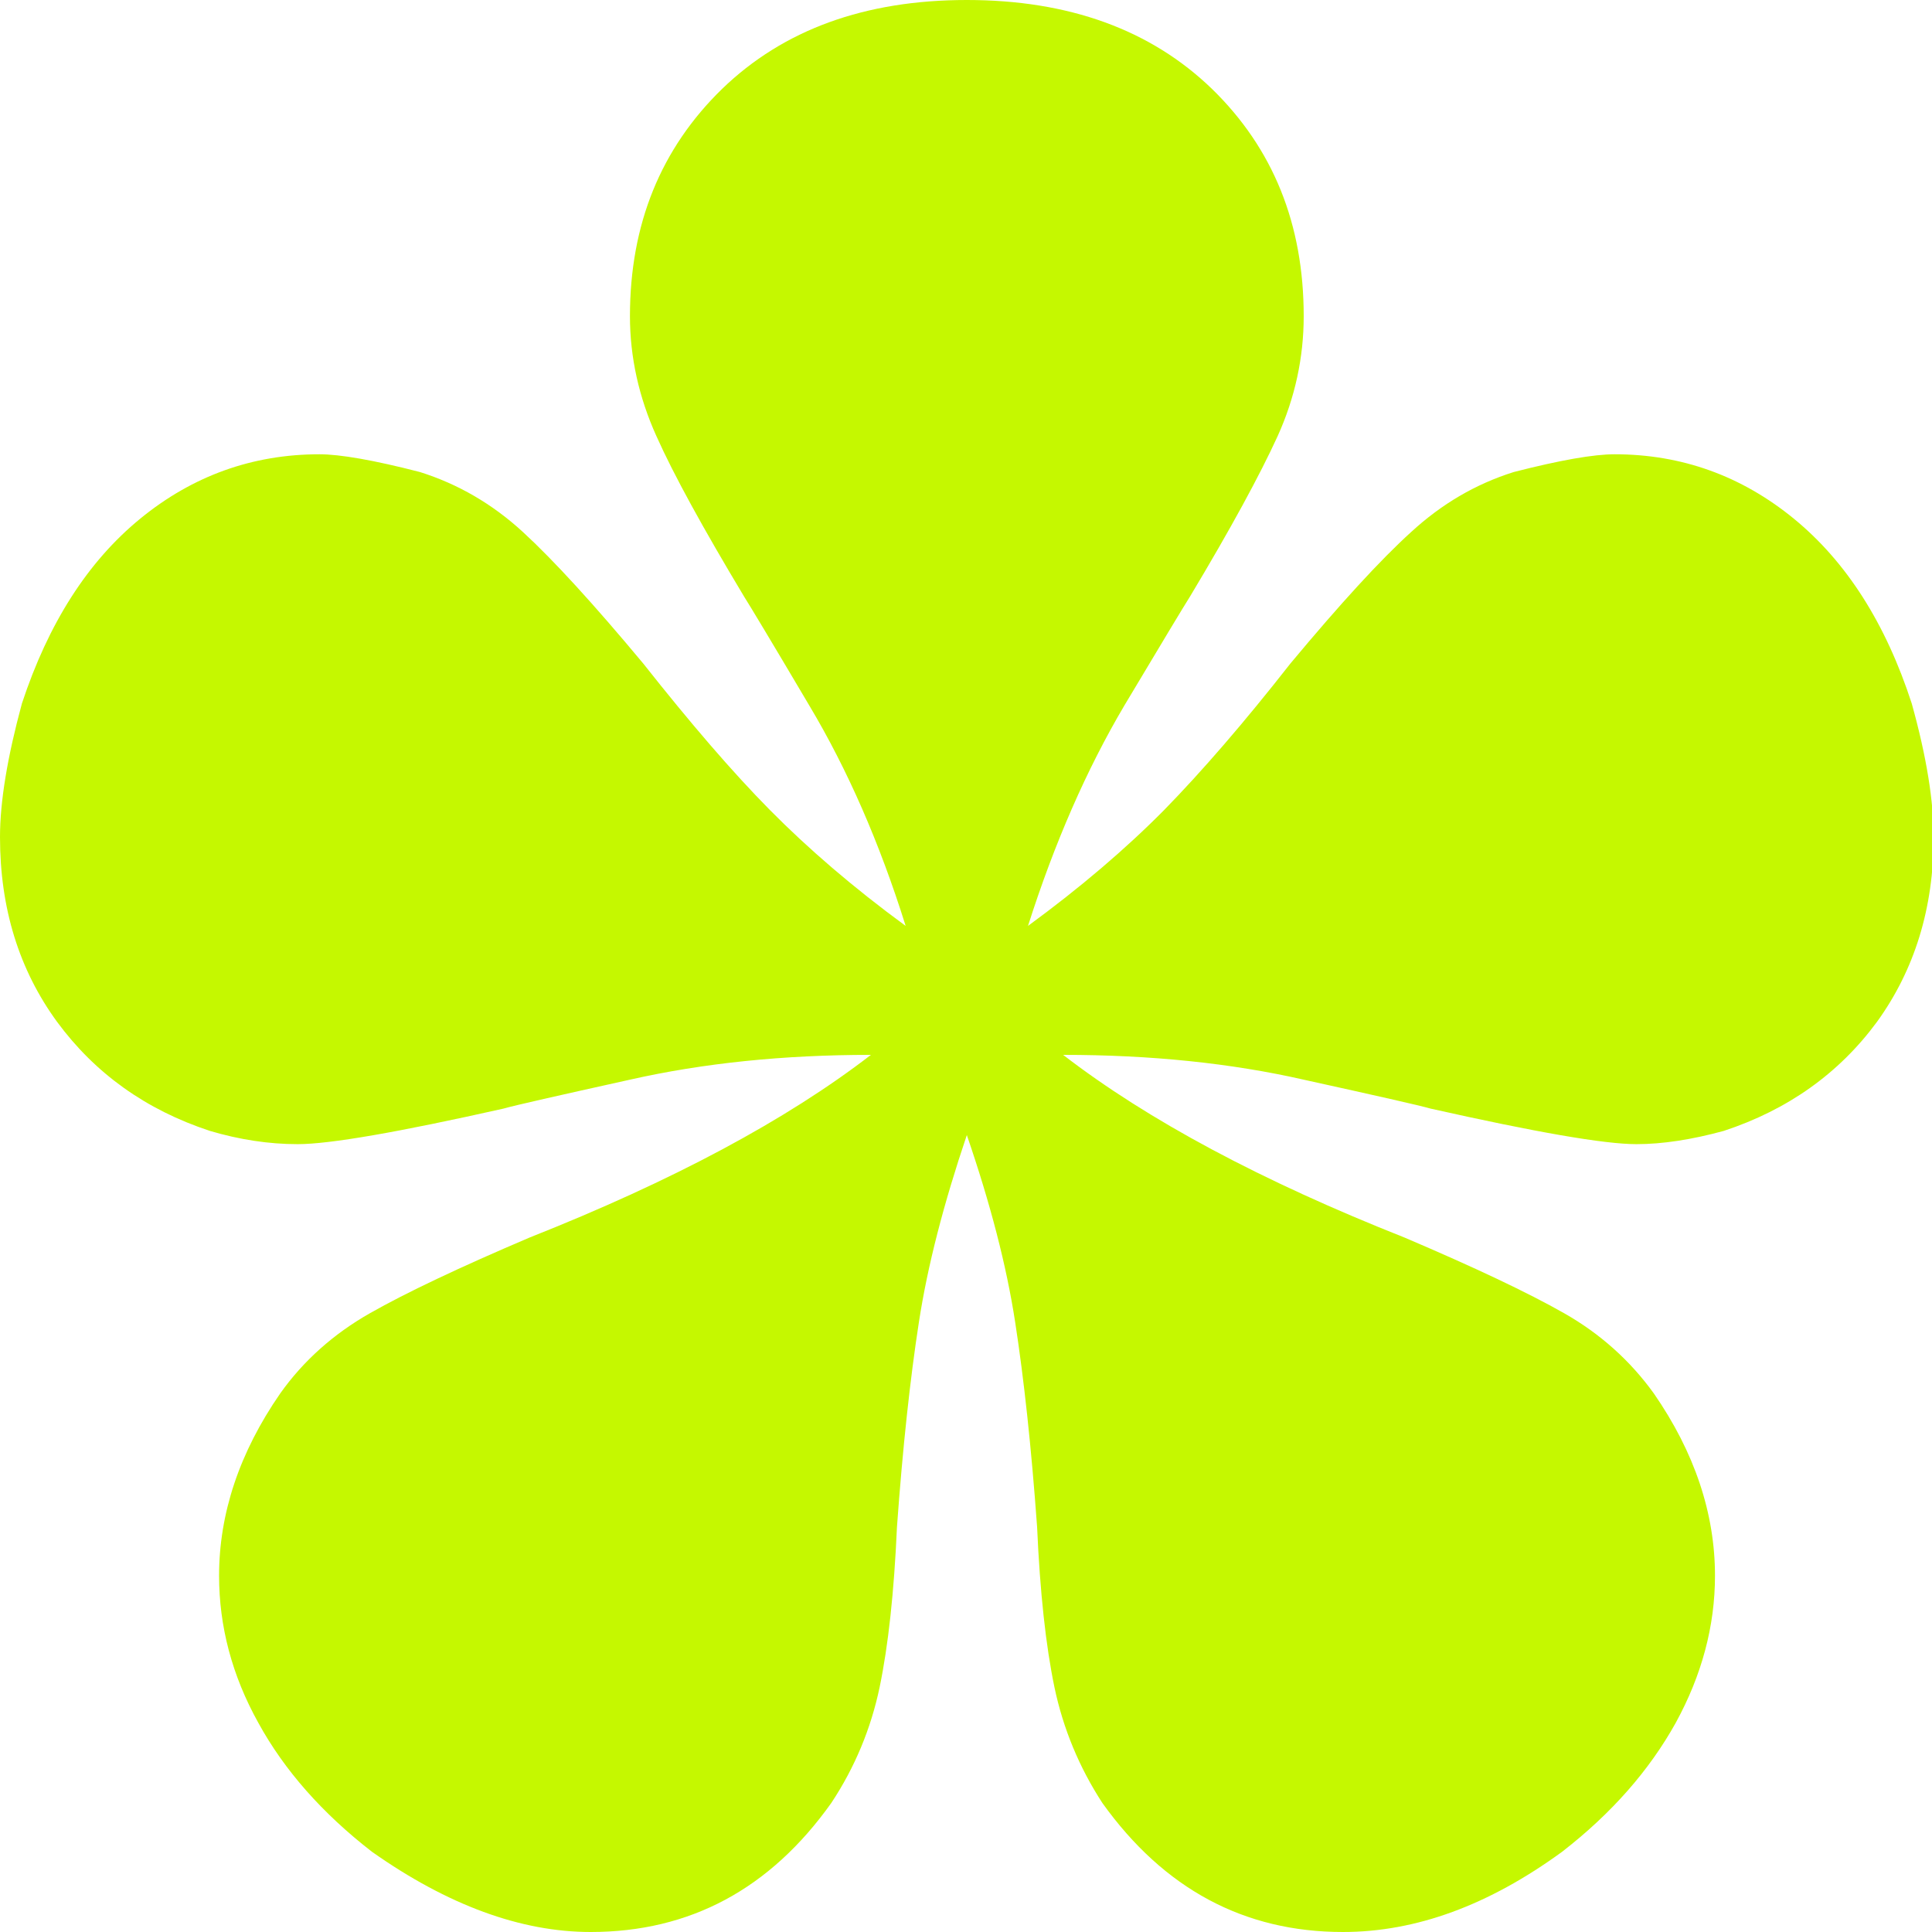
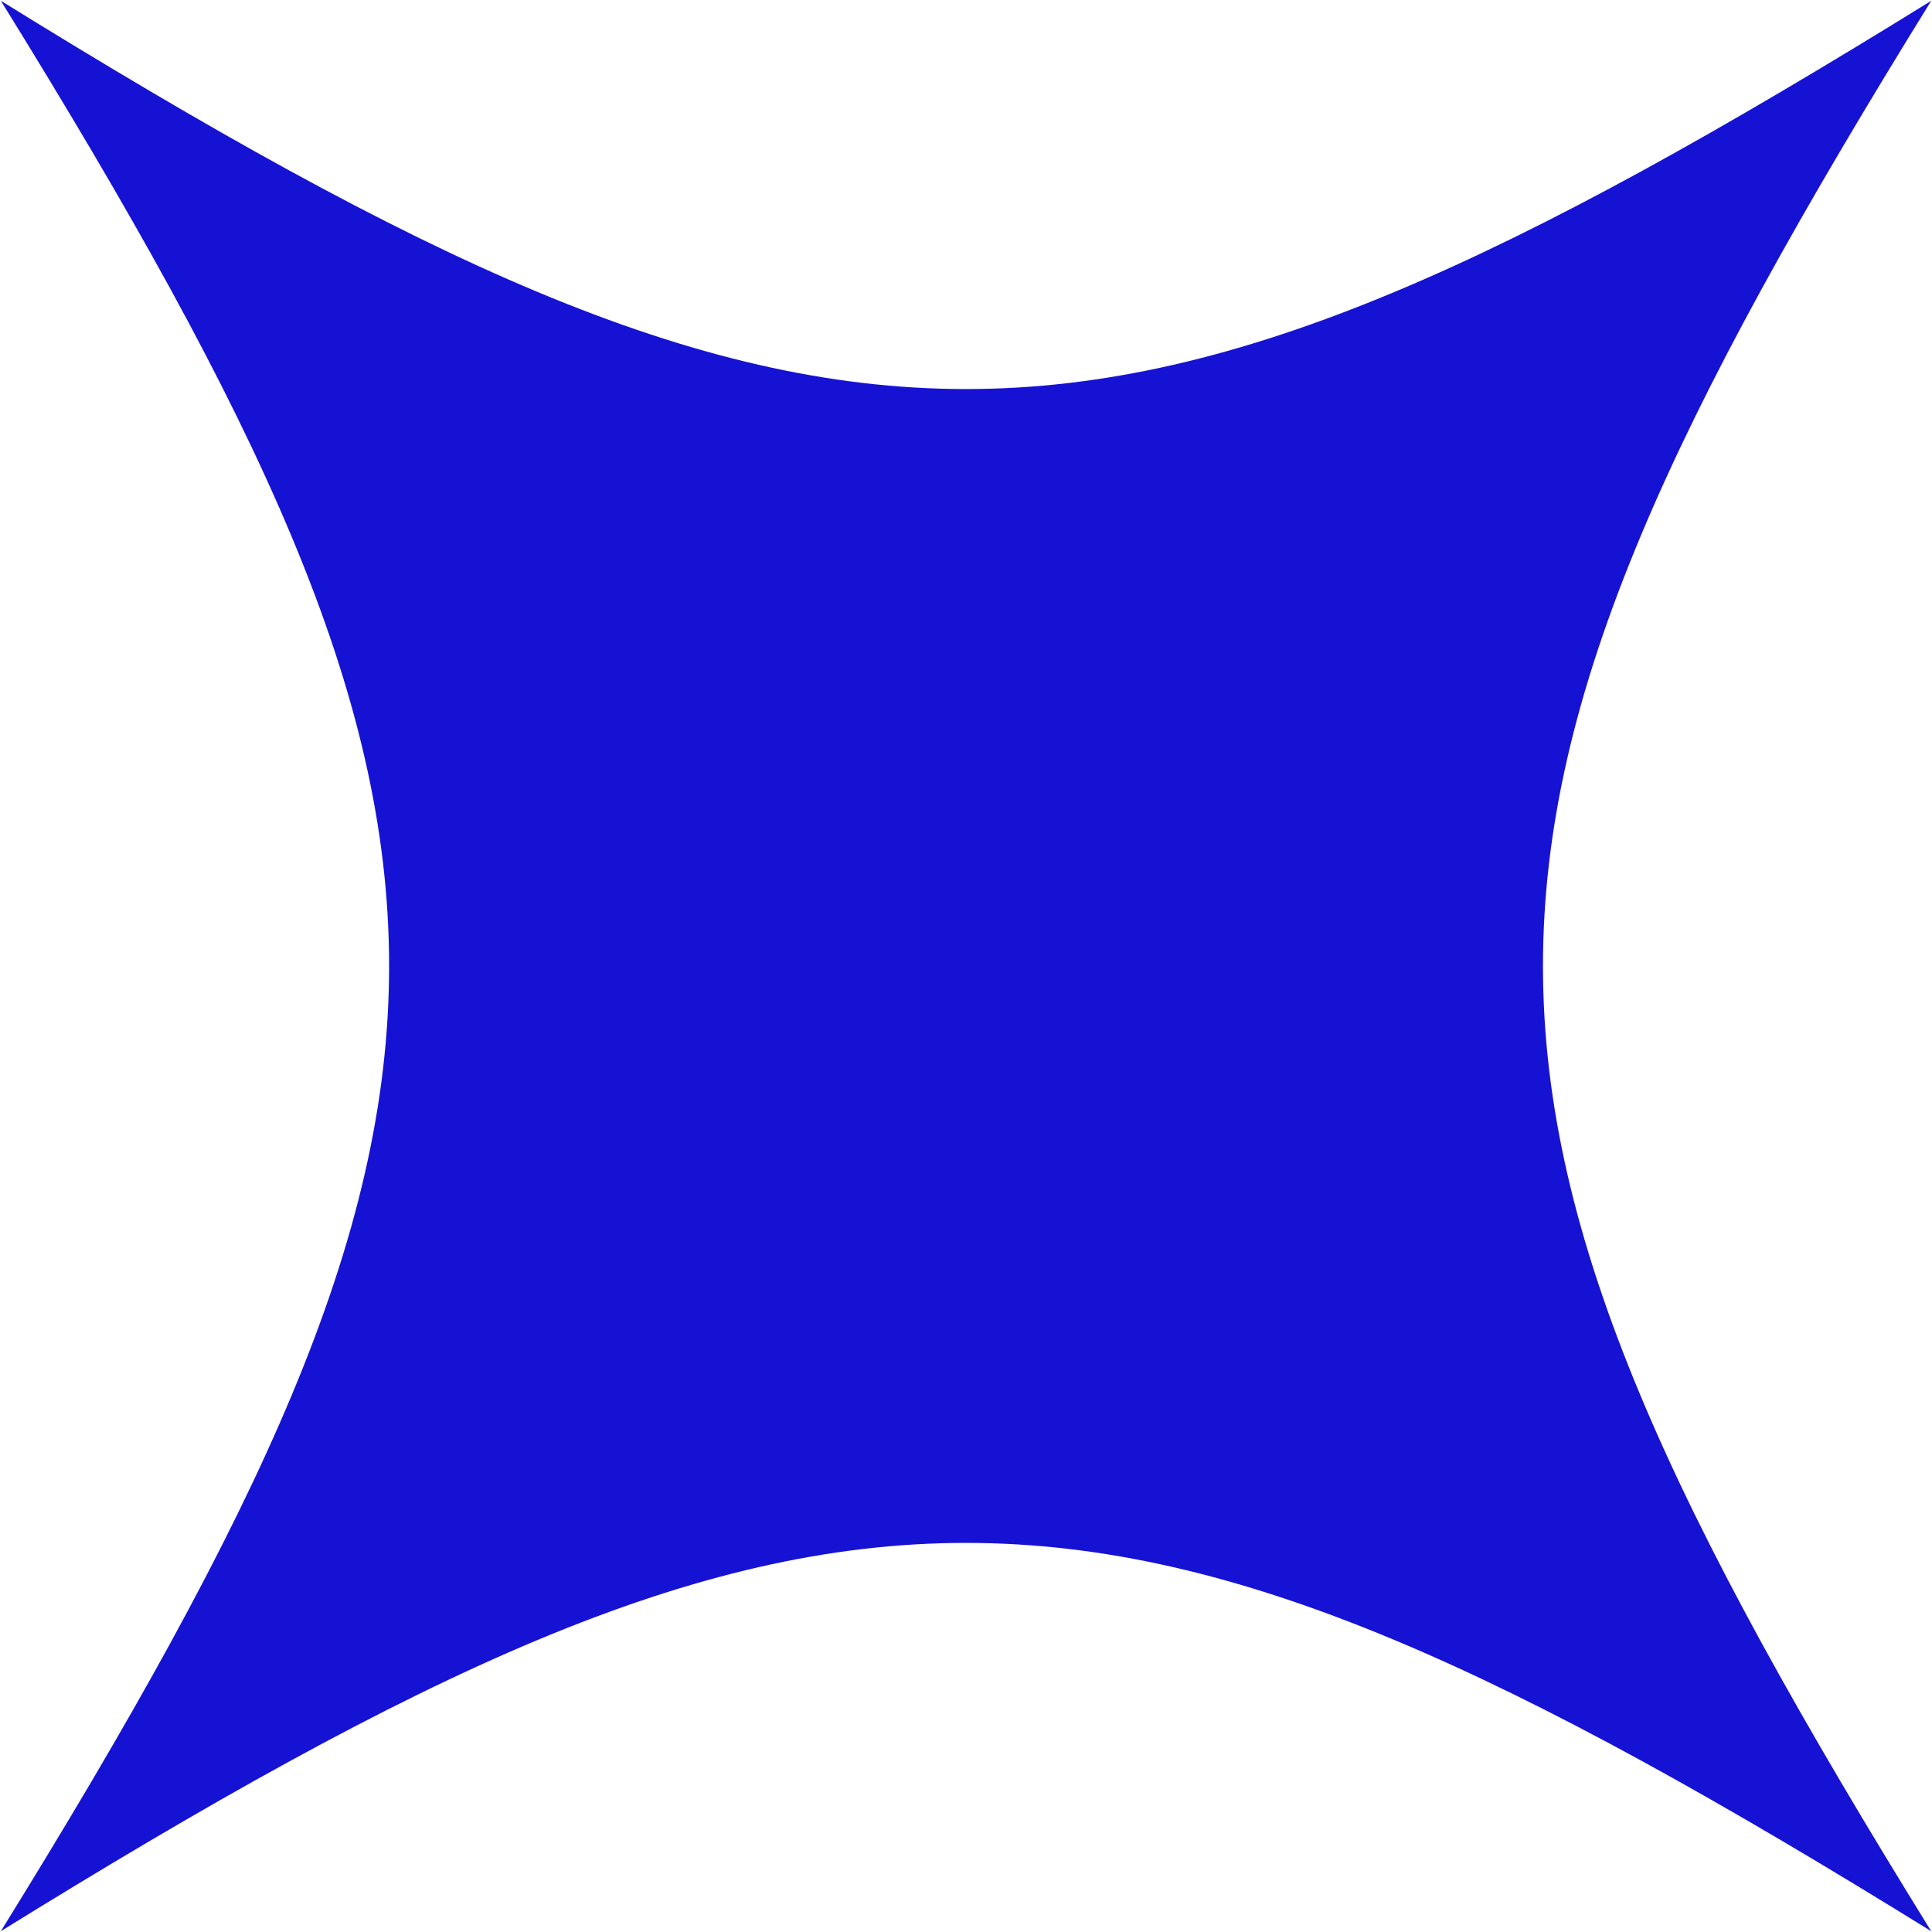
- <svg xmlns="http://www.w3.org/2000/svg" xmlns:ns1="http://xml.openoffice.org/svg/export" version="1.2" width="46.74mm" height="46.74mm" viewBox="0 0 4674 4674" preserveAspectRatio="xMidYMid" fill-rule="evenodd" stroke-width="28.222" stroke-linejoin="round" xml:space="preserve">
-   <defs class="ClipPathGroup">
-     <clipPath id="presentation_clip_path" clipPathUnits="userSpaceOnUse">
-       <rect x="0" y="0" width="4674" height="4674" />
+ <svg xmlns="http://www.w3.org/2000/svg" width="500" zoomAndPan="magnify" viewBox="0 0 375 375" height="500" preserveAspectRatio="xMidYMid meet" version="1.0">
+   <defs>
+     <clipPath id="87d01cdc91">
+       <path d="M -187.184 187.496 L 187.762 -187.449 L 562.703 187.496 L 187.762 562.438 Z M -187.184 187.496 " clip-rule="nonzero" />
    </clipPath>
-     <clipPath id="presentation_clip_path_shrink" clipPathUnits="userSpaceOnUse">
-       <rect x="4" y="4" width="4665" height="4665" />
+     <clipPath id="6c3e2a321a">
+       <path d="M -187.184 187.496 L 187.762 -187.449 L 562.703 187.496 L 187.762 562.438 Z M -187.184 187.496 " clip-rule="nonzero" />
    </clipPath>
  </defs>
-   <defs class="TextShapeIndex">
-     <g ns1:slide="id1" ns1:id-list="id3" />
-   </defs>
-   <defs class="EmbeddedBulletChars">
-     <g id="bullet-char-template-57356" transform="scale(0.0004882812,-0.0004882812)">
-       <path d="M 580,1141 L 1163,571 580,0 -4,571 580,1141 Z" />
-     </g>
-     <g id="bullet-char-template-57354" transform="scale(0.0004882812,-0.0004882812)">
-       <path d="M 8,1128 L 1137,1128 1137,0 8,0 8,1128 Z" />
-     </g>
-     <g id="bullet-char-template-10146" transform="scale(0.0004882812,-0.0004882812)">
-       <path d="M 174,0 L 602,739 174,1481 1456,739 174,0 Z M 1358,739 L 309,1346 659,739 1358,739 Z" />
-     </g>
-     <g id="bullet-char-template-10132" transform="scale(0.0004882812,-0.0004882812)">
-       <path d="M 2015,739 L 1276,0 717,0 1260,543 174,543 174,936 1260,936 717,1481 1274,1481 2015,739 Z" />
-     </g>
-     <g id="bullet-char-template-10007" transform="scale(0.0004882812,-0.0004882812)">
-       <path d="M 0,-2 C -7,14 -16,27 -25,37 L 356,567 C 262,823 215,952 215,954 215,979 228,992 255,992 264,992 276,990 289,987 310,991 331,999 354,1012 L 381,999 492,748 772,1049 836,1024 860,1049 C 881,1039 901,1025 922,1006 886,937 835,863 770,784 769,783 710,716 594,584 L 774,223 C 774,196 753,168 711,139 L 727,119 C 717,90 699,76 672,76 641,76 570,178 457,381 L 164,-76 C 142,-110 111,-127 72,-127 30,-127 9,-110 8,-76 1,-67 -2,-52 -2,-32 -2,-23 -1,-13 0,-2 Z" />
-     </g>
-     <g id="bullet-char-template-10004" transform="scale(0.0004882812,-0.0004882812)">
-       <path d="M 285,-33 C 182,-33 111,30 74,156 52,228 41,333 41,471 41,549 55,616 82,672 116,743 169,778 240,778 293,778 328,747 346,684 L 369,508 C 377,444 397,411 428,410 L 1163,1116 C 1174,1127 1196,1133 1229,1133 1271,1133 1292,1118 1292,1087 L 1292,965 C 1292,929 1282,901 1262,881 L 442,47 C 390,-6 338,-33 285,-33 Z" />
-     </g>
-     <g id="bullet-char-template-9679" transform="scale(0.0004882812,-0.0004882812)">
-       <path d="M 813,0 C 632,0 489,54 383,161 276,268 223,411 223,592 223,773 276,916 383,1023 489,1130 632,1184 813,1184 992,1184 1136,1130 1245,1023 1353,916 1407,772 1407,592 1407,412 1353,268 1245,161 1136,54 992,0 813,0 Z" />
-     </g>
-     <g id="bullet-char-template-8226" transform="scale(0.0004882812,-0.0004882812)">
-       <path d="M 346,457 C 273,457 209,483 155,535 101,586 74,649 74,723 74,796 101,859 155,911 209,963 273,989 346,989 419,989 480,963 531,910 582,859 608,796 608,723 608,648 583,586 532,535 482,483 420,457 346,457 Z" />
-     </g>
-     <g id="bullet-char-template-8211" transform="scale(0.0004882812,-0.0004882812)">
-       <path d="M -4,459 L 1135,459 1135,606 -4,606 -4,459 Z" />
-     </g>
-     <g id="bullet-char-template-61548" transform="scale(0.0004882812,-0.0004882812)">
-       <path d="M 173,740 C 173,903 231,1043 346,1159 462,1274 601,1332 765,1332 928,1332 1067,1274 1183,1159 1299,1043 1357,903 1357,740 1357,577 1299,437 1183,322 1067,206 928,148 765,148 601,148 462,206 346,322 231,437 173,577 173,740 Z" />
-     </g>
-   </defs>
-   <g>
-     <g id="id2" class="Master_Slide">
-       <g id="bg-id2" class="Background" />
-       <g id="bo-id2" class="BackgroundObjects" />
-     </g>
-   </g>
-   <g class="SlideGroup">
-     <g>
-       <g id="container-id1">
-         <g id="id1" class="Slide" clip-path="url(#presentation_clip_path)">
-           <g class="Page">
-             <g class="com.sun.star.drawing.ClosedBezierShape">
-               <g id="id3">
-                 <rect class="BoundingBox" stroke="none" fill="none" x="0" y="0" width="4680" height="4676" />
-                 <path fill="rgb(197,248,0)" stroke="none" d="M 900,4480 C 780,4387 688,4283 625,4168 561,4053 530,3934 530,3812 530,3662 579,3514 678,3371 734,3292 807,3227 895,3177 983,3127 1112,3066 1281,2994 1627,2857 1902,2710 2107,2552 1895,2552 1701,2572 1524,2612 1348,2651 1246,2674 1218,2682 964,2739 798,2768 720,2768 650,2768 579,2757 508,2736 353,2685 230,2597 138,2472 46,2346 0,2197 0,2025 0,1939 18,1831 53,1702 117,1508 212,1359 339,1255 466,1151 611,1099 773,1099 822,1099 904,1113 1016,1142 1108,1171 1191,1219 1265,1287 1339,1355 1436,1461 1556,1605 1669,1748 1771,1867 1863,1960 1955,2053 2064,2147 2191,2240 2128,2039 2050,1861 1958,1707 1867,1553 1814,1465 1800,1443 1701,1278 1630,1149 1588,1055 1546,962 1524,865 1524,765 1524,542 1599,359 1747,215 1895,72 2092,0 2339,0 2586,0 2784,72 2932,215 3080,359 3154,542 3154,765 3154,865 3133,962 3091,1055 3048,1149 2978,1278 2879,1443 2865,1465 2812,1553 2720,1707 2629,1861 2551,2039 2487,2240 2614,2147 2724,2053 2816,1960 2907,1867 3010,1748 3122,1605 3242,1461 3339,1355 3414,1287 3488,1219 3570,1171 3662,1142 3775,1113 3856,1099 3906,1099 4068,1099 4213,1151 4340,1255 4467,1359 4562,1508 4625,1702 4661,1831 4678,1939 4678,2025 4678,2197 4632,2346 4541,2472 4449,2597 4325,2685 4170,2736 4093,2757 4022,2768 3959,2768 3881,2768 3715,2739 3461,2682 3433,2674 3331,2651 3154,2612 2978,2572 2784,2552 2572,2552 2777,2710 3052,2857 3398,2994 3567,3066 3696,3127 3784,3177 3872,3227 3944,3292 4001,3371 4100,3514 4149,3662 4149,3812 4149,3934 4117,4053 4054,4168 3990,4283 3899,4387 3779,4480 3602,4609 3426,4674 3249,4674 3010,4674 2816,4570 2667,4362 2611,4276 2572,4182 2551,4082 2530,3981 2516,3852 2509,3694 2495,3500 2477,3335 2456,3199 2435,3062 2396,2912 2339,2746 2283,2912 2244,3062 2223,3199 2202,3335 2184,3500 2170,3694 2163,3852 2149,3981 2128,4082 2107,4182 2068,4276 2011,4362 1863,4570 1669,4674 1429,4674 1260,4674 1083,4609 900,4480 Z " />
-               </g>
-             </g>
-           </g>
-         </g>
-       </g>
+   <g clip-path="url(#87d01cdc91)">
+     <g clip-path="url(#6c3e2a321a)">
+       <path fill="#1612d3" d="M 374.848 0.156 C 274.371 162.449 274.371 212.555 374.848 374.848 C 212.555 274.355 162.449 274.355 0.164 374.84 C 100.645 212.551 100.645 162.441 0.164 0.148 C 162.449 100.637 212.555 100.637 374.848 0.156 Z M 374.848 0.156 " fill-opacity="1" fill-rule="nonzero" />
    </g>
  </g>
</svg>
